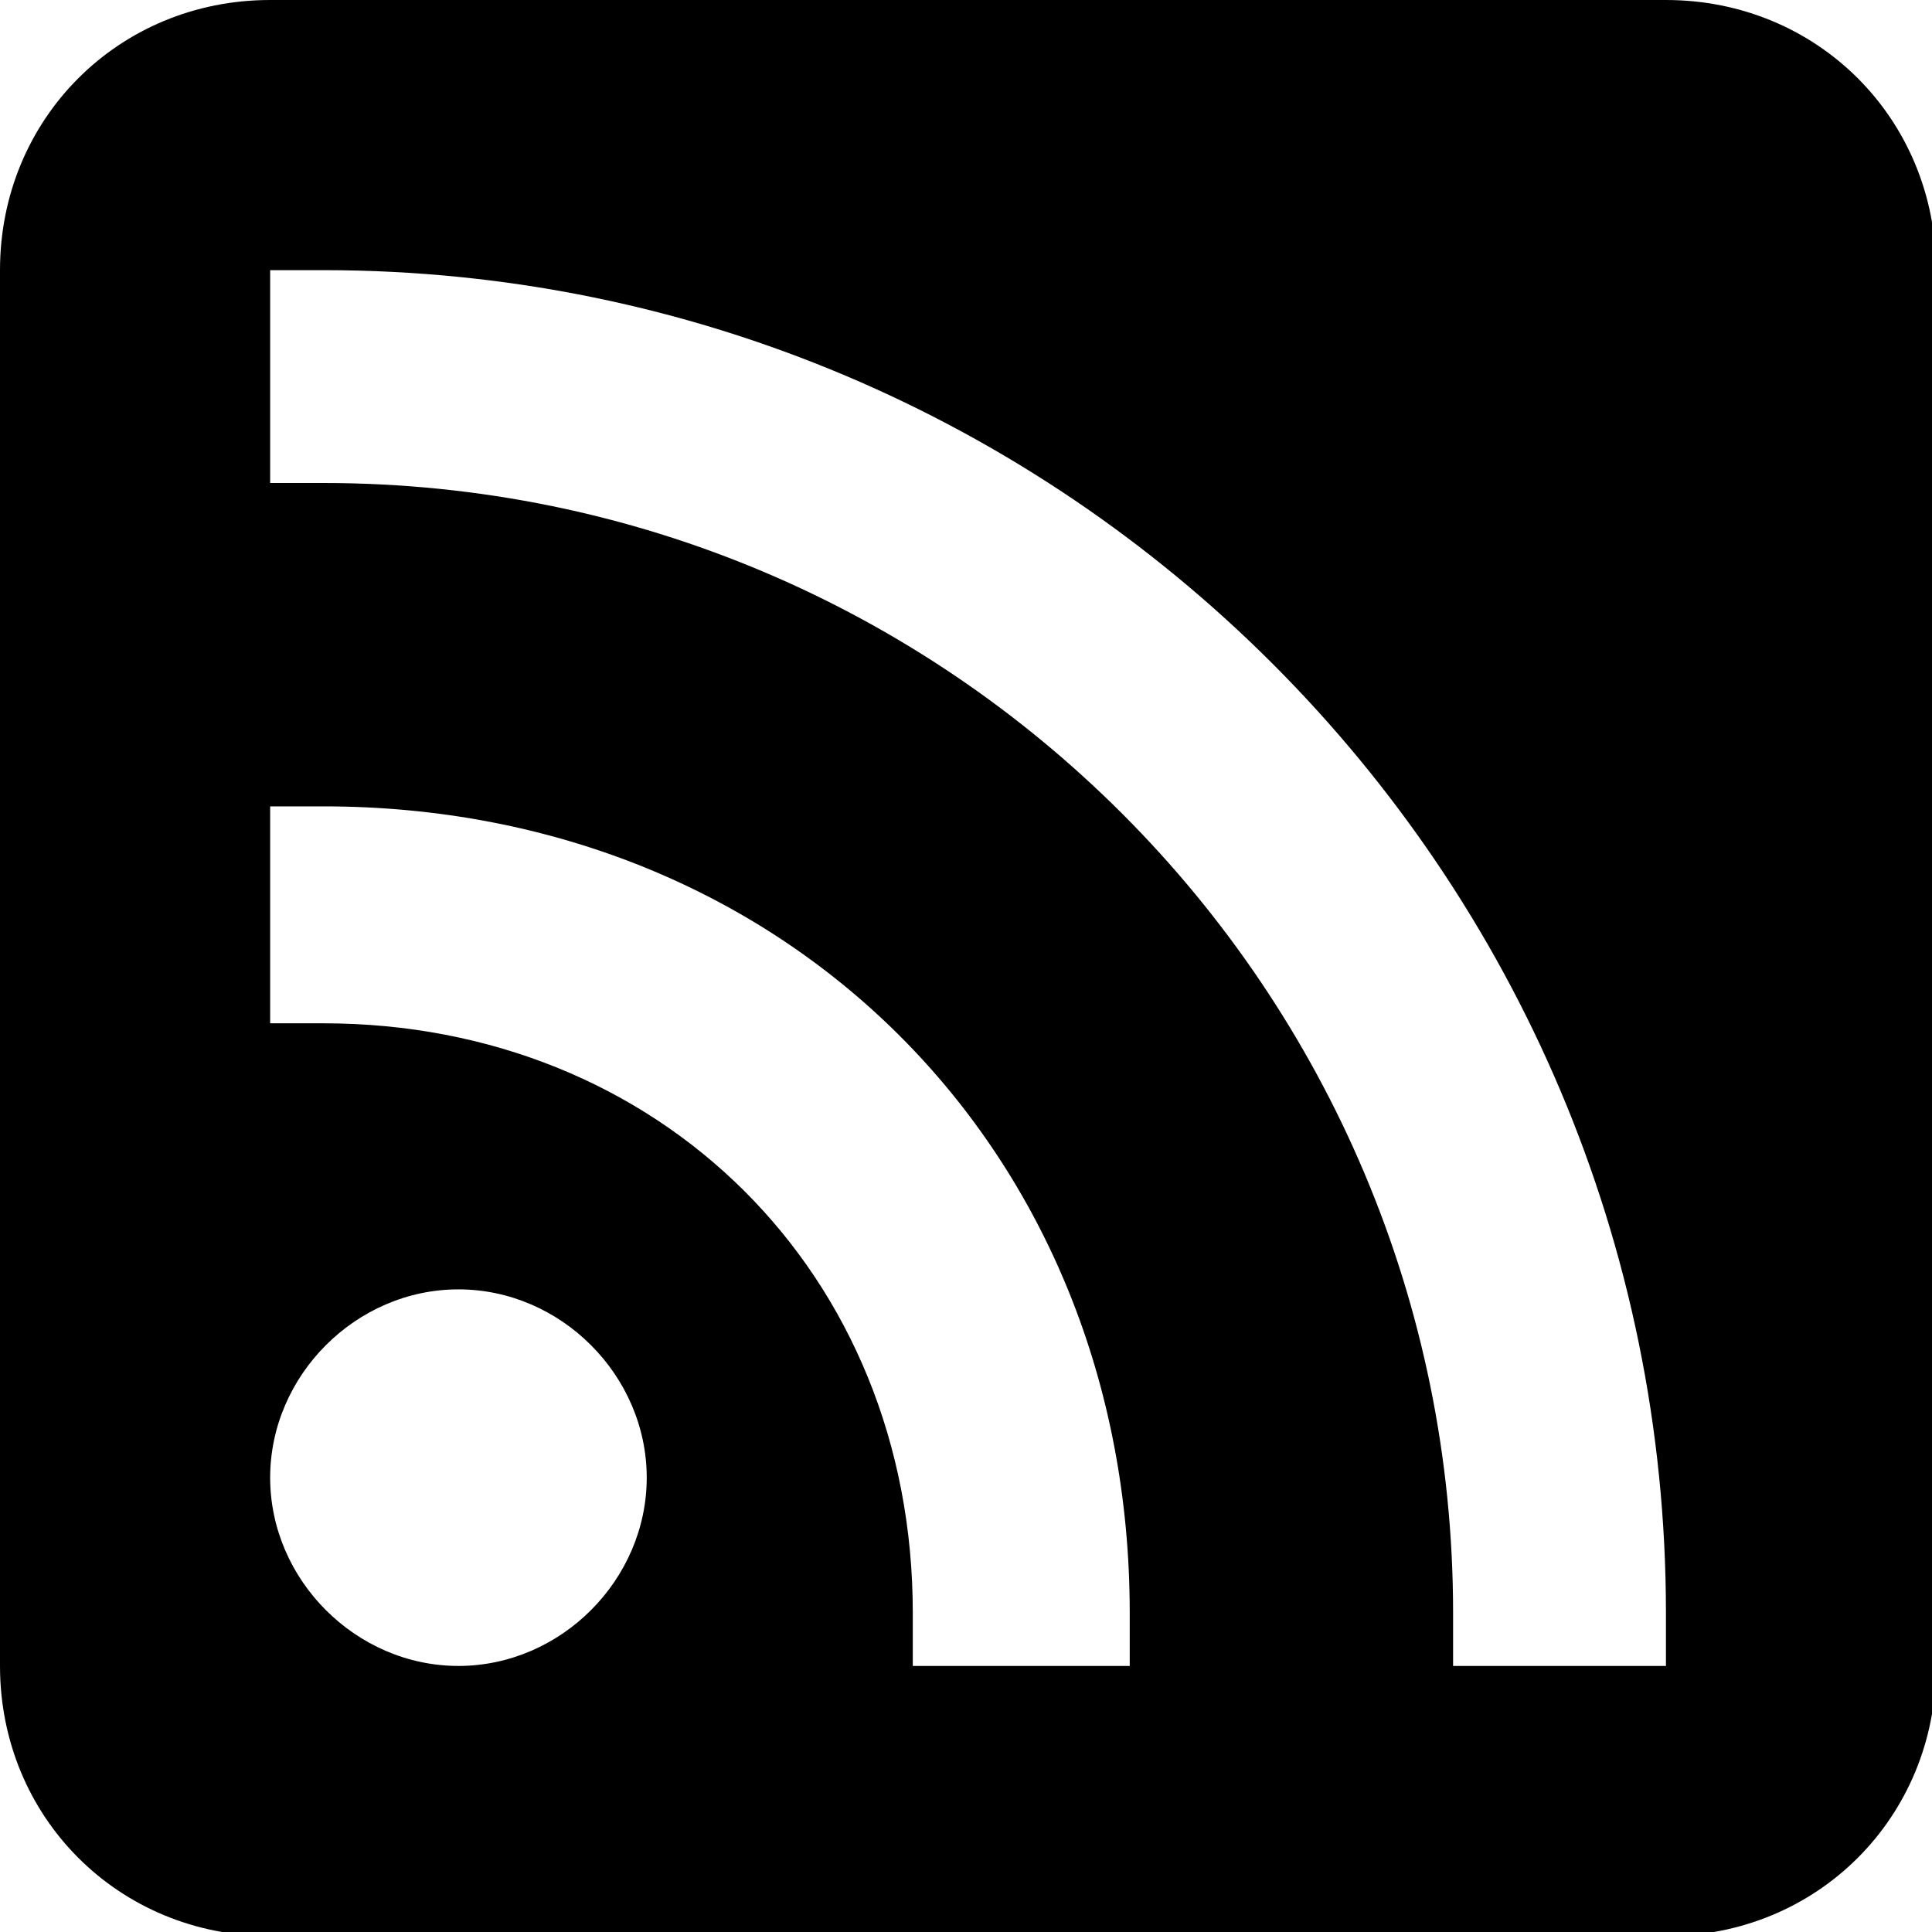
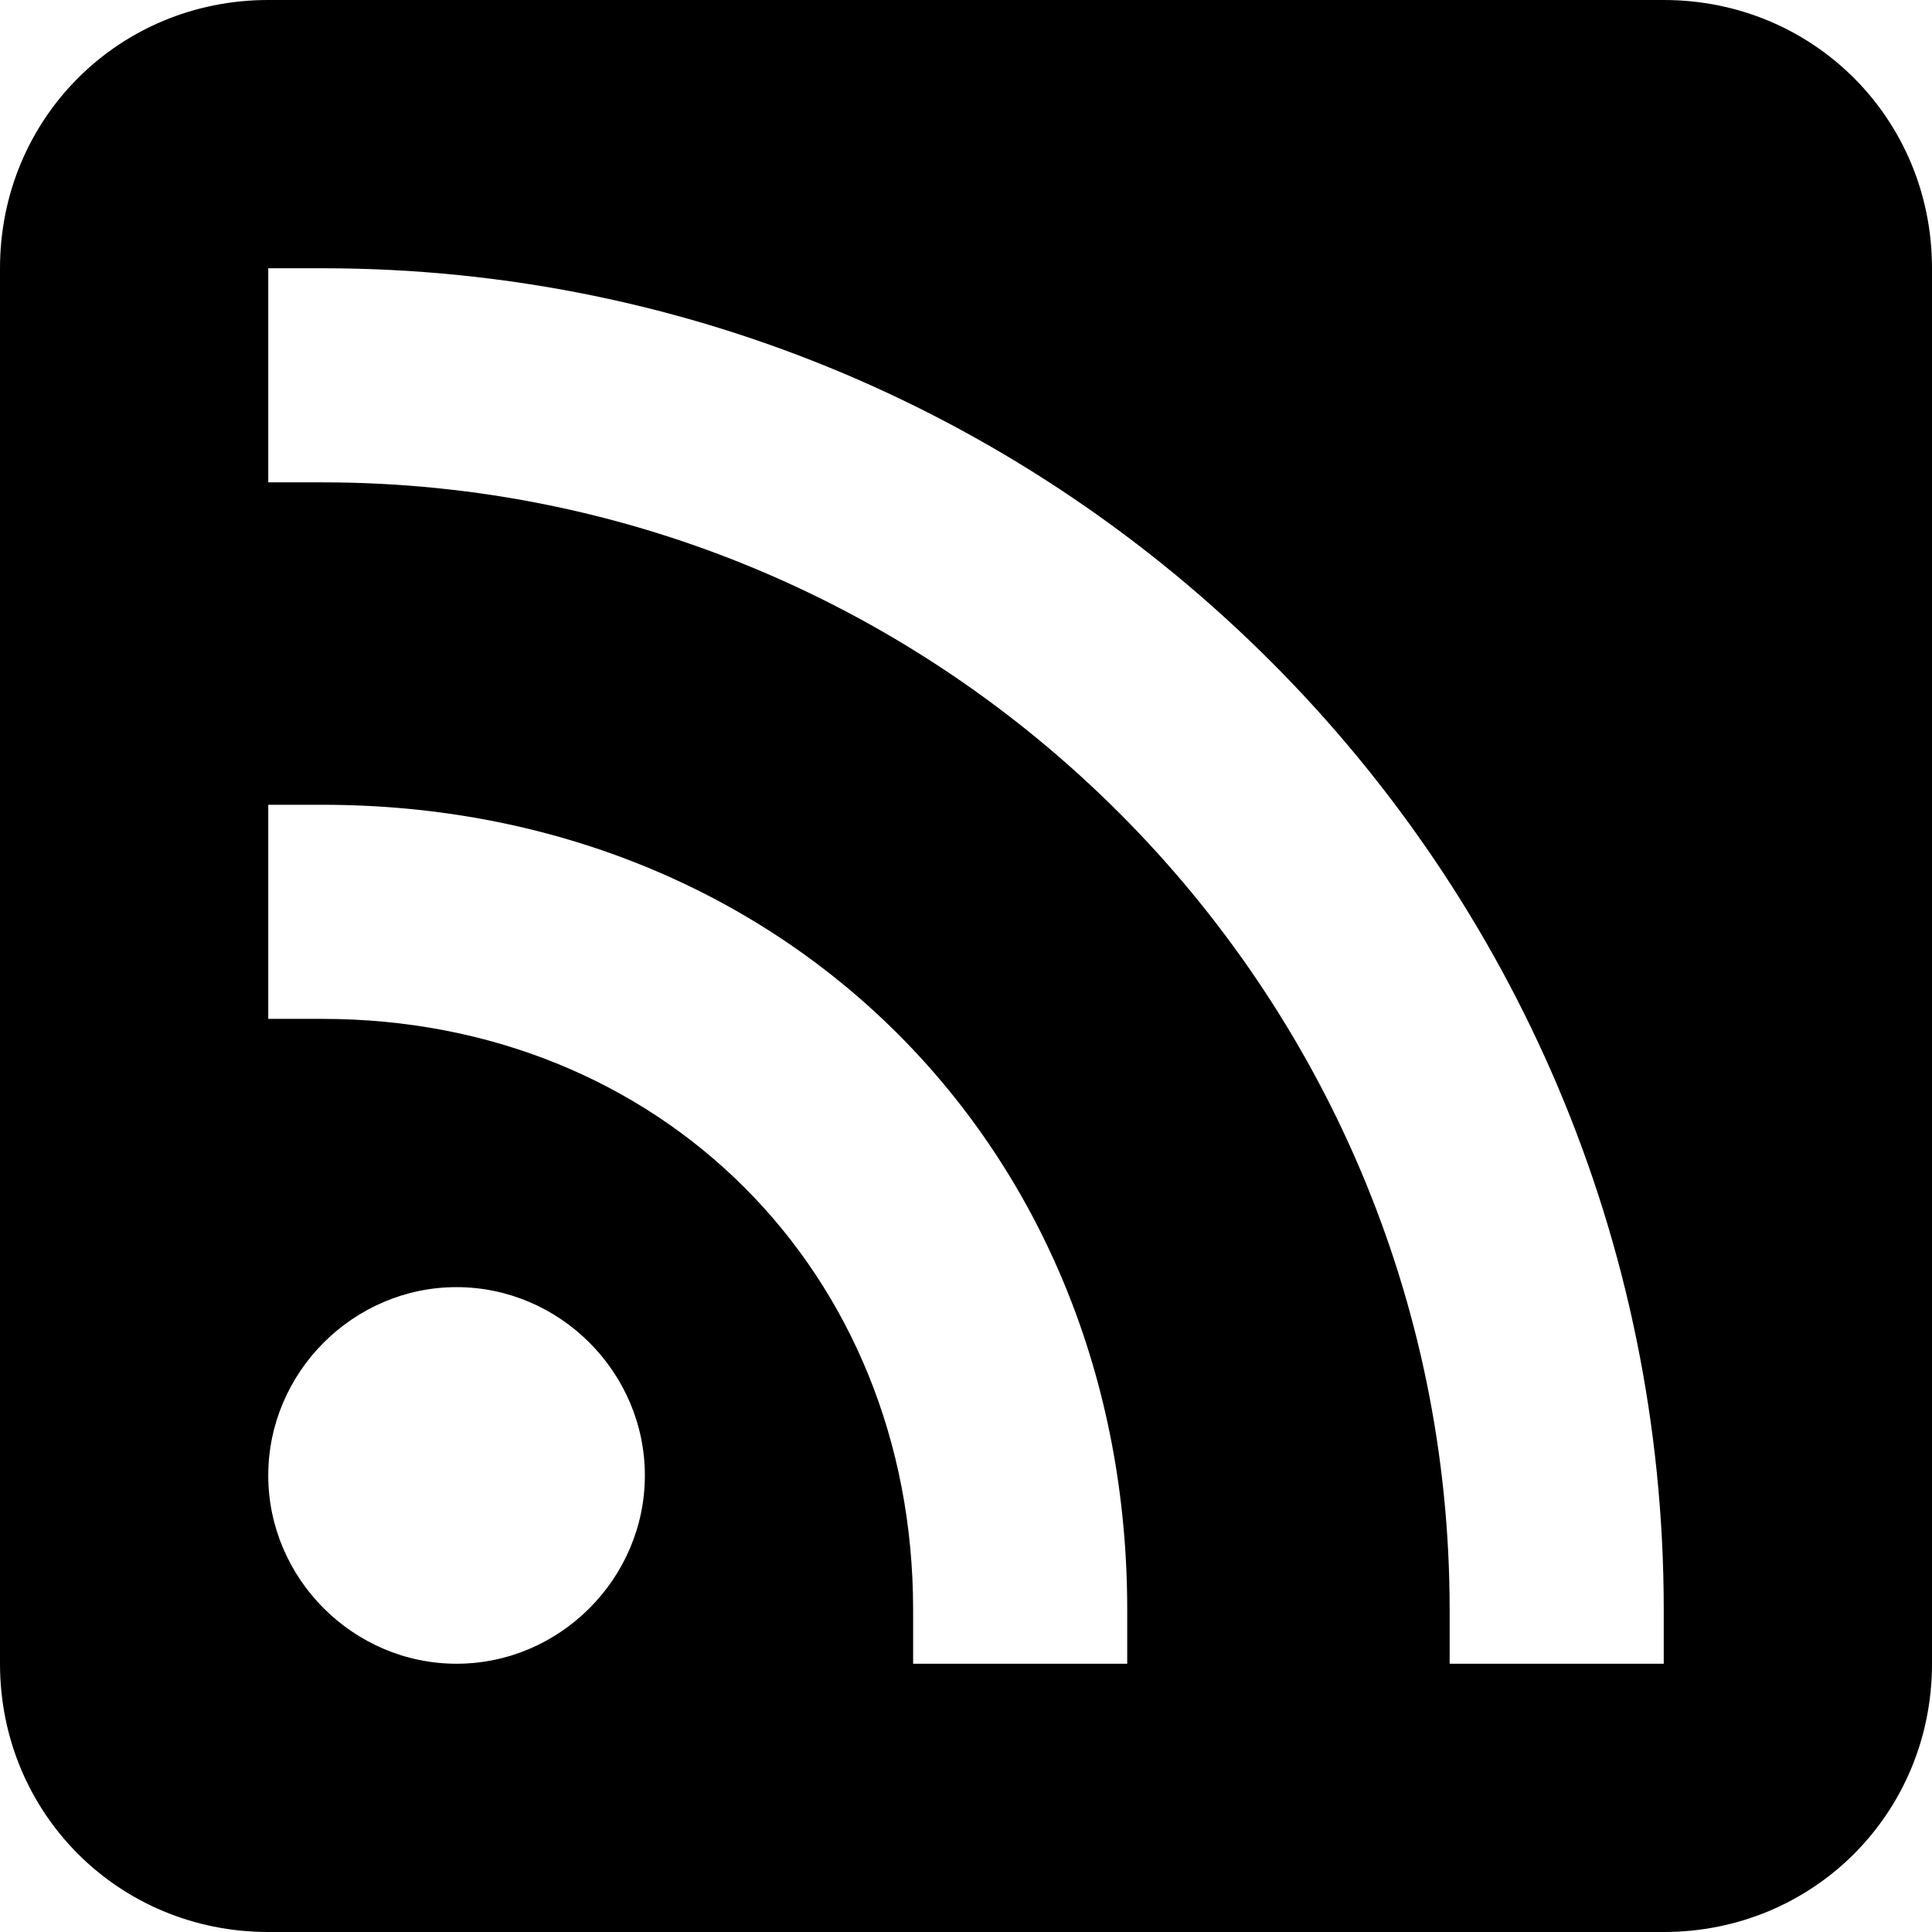
- <svg xmlns="http://www.w3.org/2000/svg" xml:space="preserve" width="4.042mm" height="4.042mm" version="1.1" style="shape-rendering:geometricPrecision; text-rendering:geometricPrecision; image-rendering:optimizeQuality; fill-rule:evenodd; clip-rule:evenodd" viewBox="0 0 4.72 4.72">
+ <svg xmlns="http://www.w3.org/2000/svg" xml:space="preserve" width="5.08mm" height="5.08mm" version="1.1" style="shape-rendering:geometricPrecision; text-rendering:geometricPrecision; image-rendering:optimizeQuality; fill-rule:evenodd; clip-rule:evenodd" viewBox="0 0 7.49 7.49">
  <defs>
    <style type="text/css">
   
    .fil0 {fill:black}
   
  </style>
  </defs>
  <g id="SECTIONCUTEDGES">
-     <path class="fil0" d="M0.79 0.66c1.81,0 3.28,1.47 3.28,3.28l0 0.13 -0.52 0 0 -0.13c0,-1.52 -1.23,-2.76 -2.76,-2.76l-0.13 0 0 -0.52 0.13 0zm-0.13 4.07l3.41 0c0.37,0 0.66,-0.29 0.66,-0.66l0 -3.41c0,-0.37 -0.29,-0.66 -0.66,-0.66l-3.41 0c-0.37,0 -0.66,0.29 -0.66,0.66l0 3.41c0,0.37 0.29,0.66 0.66,0.66zm0.13 -2.76c1.13,0 1.97,0.84 1.97,1.97l0 0.13 -0.53 0 0 -0.13c0,-0.83 -0.62,-1.44 -1.44,-1.44l-0.13 0 0 -0.53 0.13 0zm0.33 1.18c0.25,0 0.46,0.21 0.46,0.46 0,0.25 -0.21,0.46 -0.46,0.46 -0.25,0 -0.46,-0.21 -0.46,-0.46 0,-0.25 0.21,-0.46 0.46,-0.46z" />
+     <path class="fil0" d="M1.25 1.04c2.87,0 5.2,2.33 5.2,5.2l0 0.21 -0.83 0 0 -0.21c0,-2.41 -1.96,-4.37 -4.37,-4.37l-0.21 0 0 -0.83 0.21 0zm-0.21 6.45l5.41 0c0.58,0 1.04,-0.46 1.04,-1.04l0 -5.41c0,-0.58 -0.46,-1.04 -1.04,-1.04l-5.41 0c-0.58,0 -1.04,0.46 -1.04,1.04l0 5.41c0,0.58 0.46,1.04 1.04,1.04zm0.21 -4.37c1.79,0 3.12,1.33 3.12,3.12l0 0.21 -0.83 0 0 -0.21c0,-1.31 -0.98,-2.29 -2.29,-2.29l-0.21 0 0 -0.83 0.21 0zm0.52 1.87c0.4,0 0.73,0.33 0.73,0.73 0,0.4 -0.33,0.73 -0.73,0.73 -0.4,0 -0.73,-0.33 -0.73,-0.73 0,-0.4 0.33,-0.73 0.73,-0.73z" />
  </g>
</svg>
